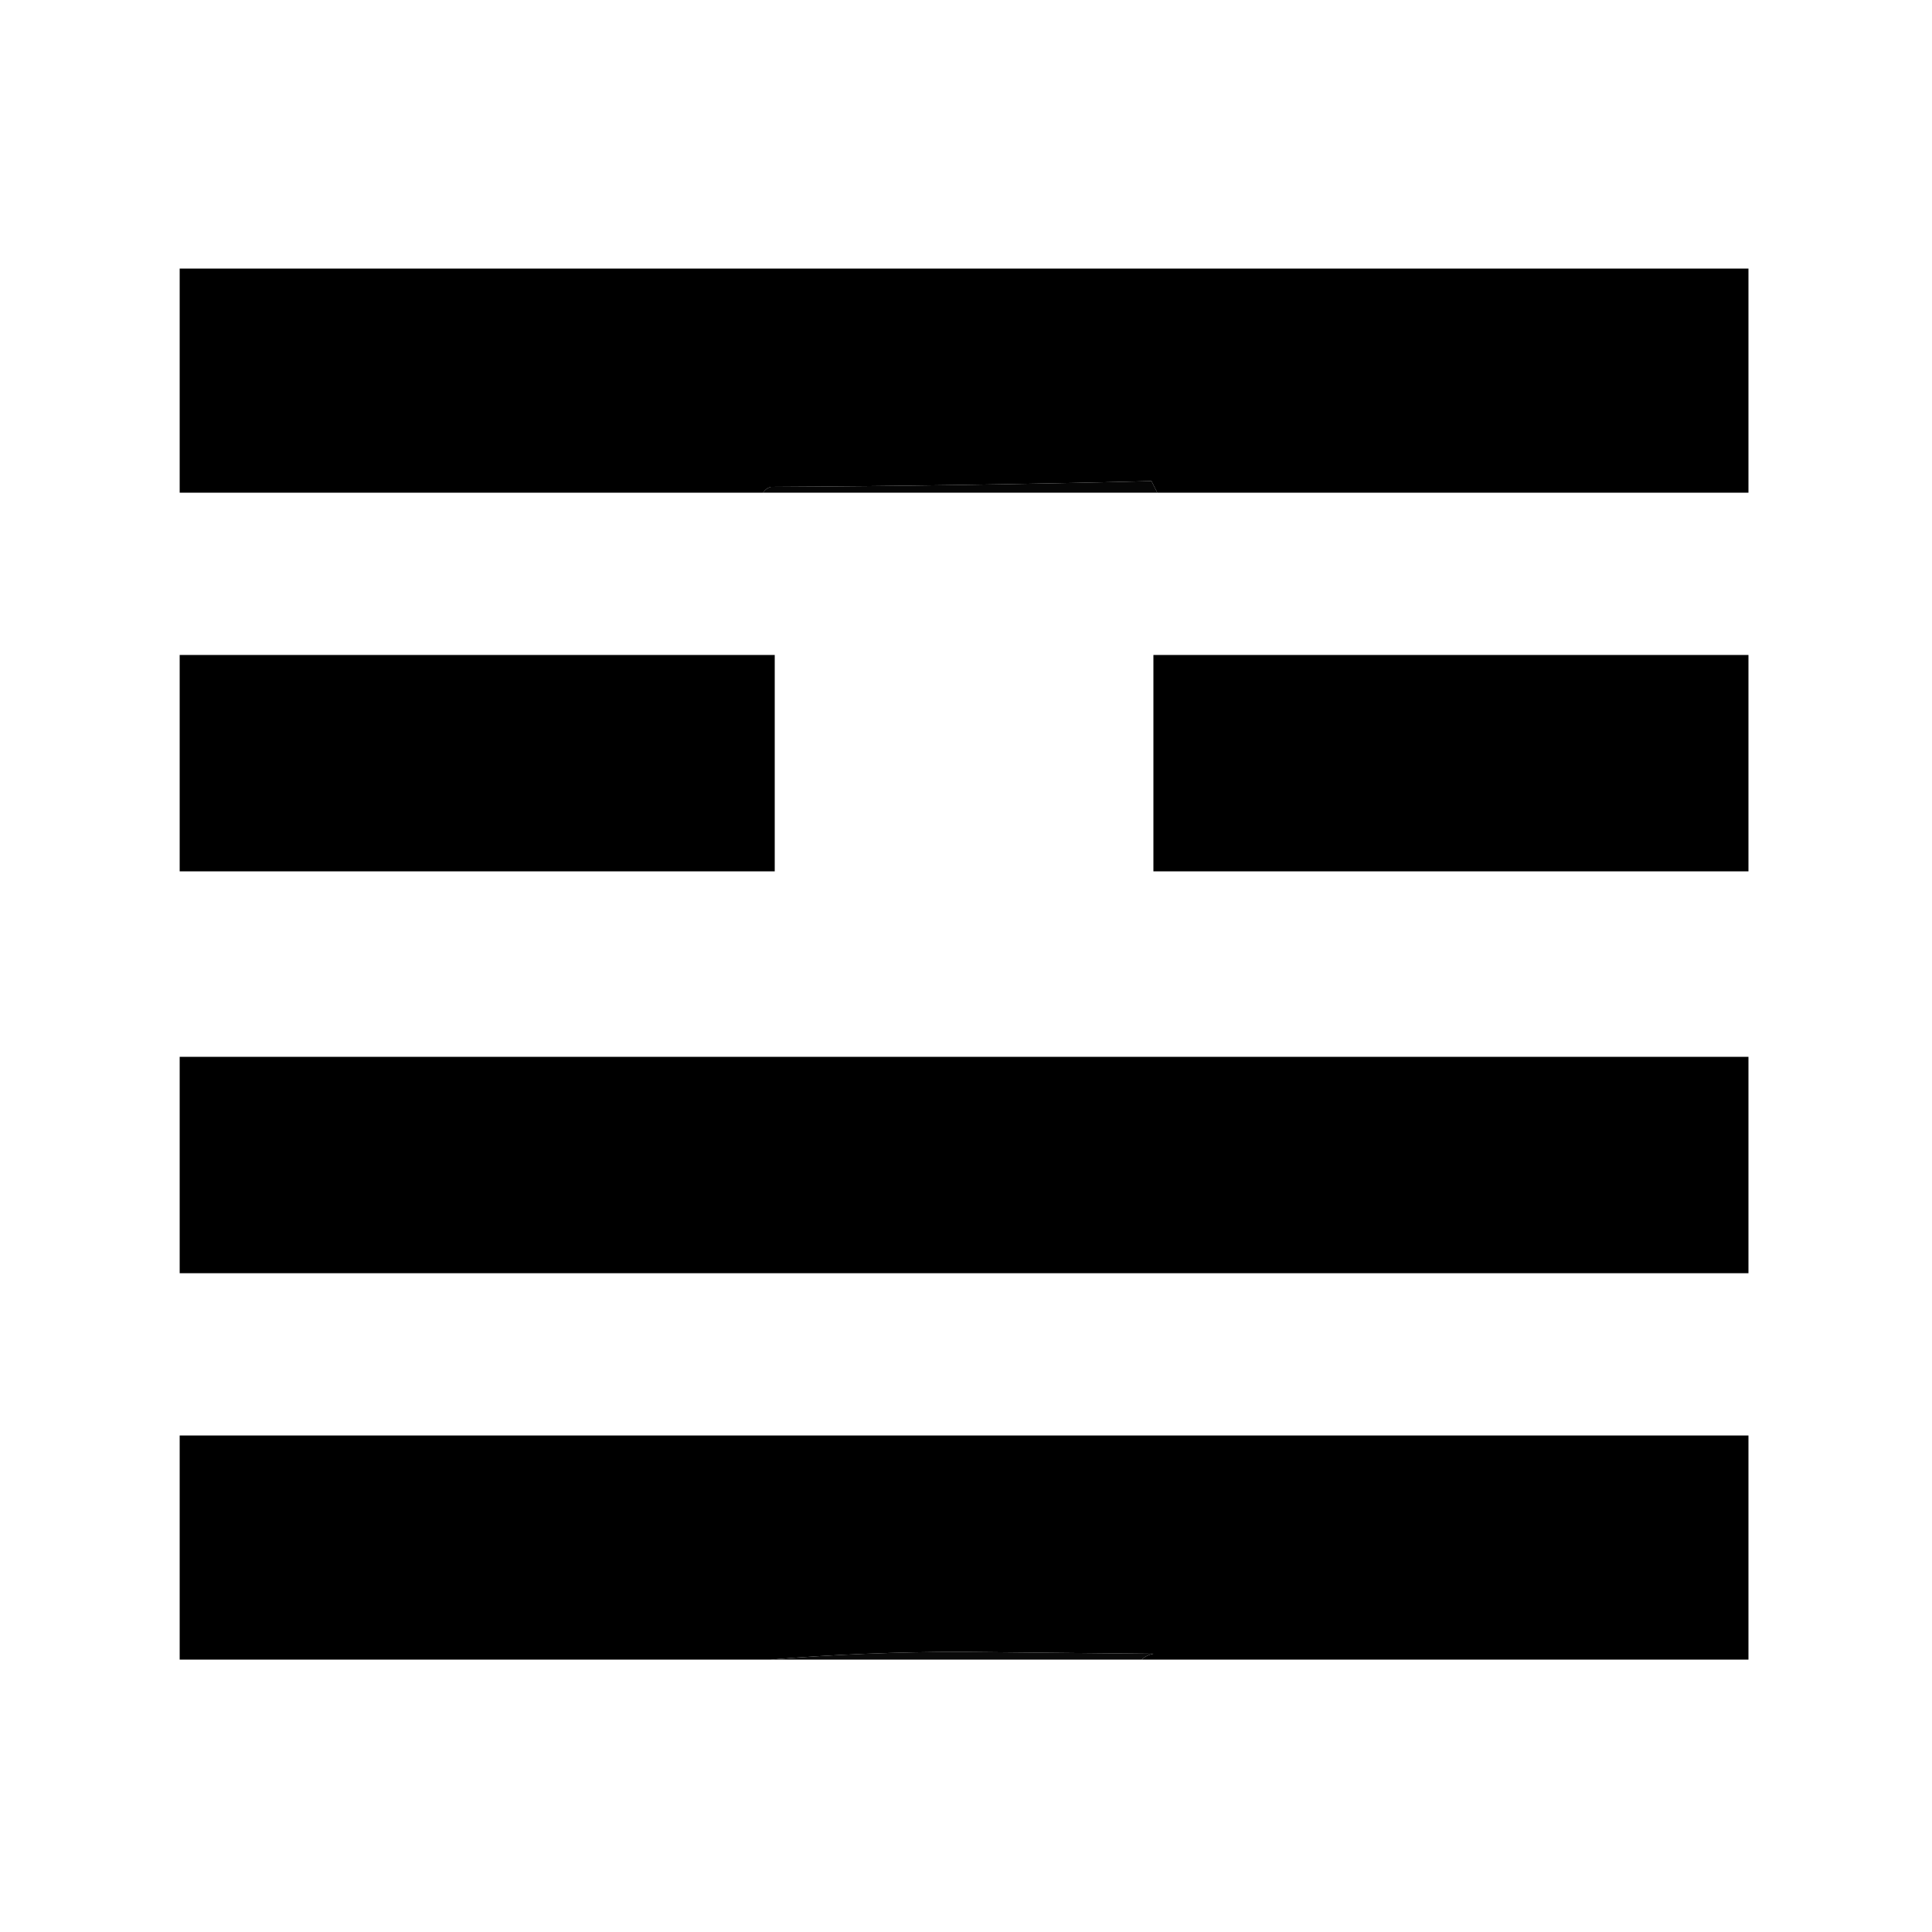
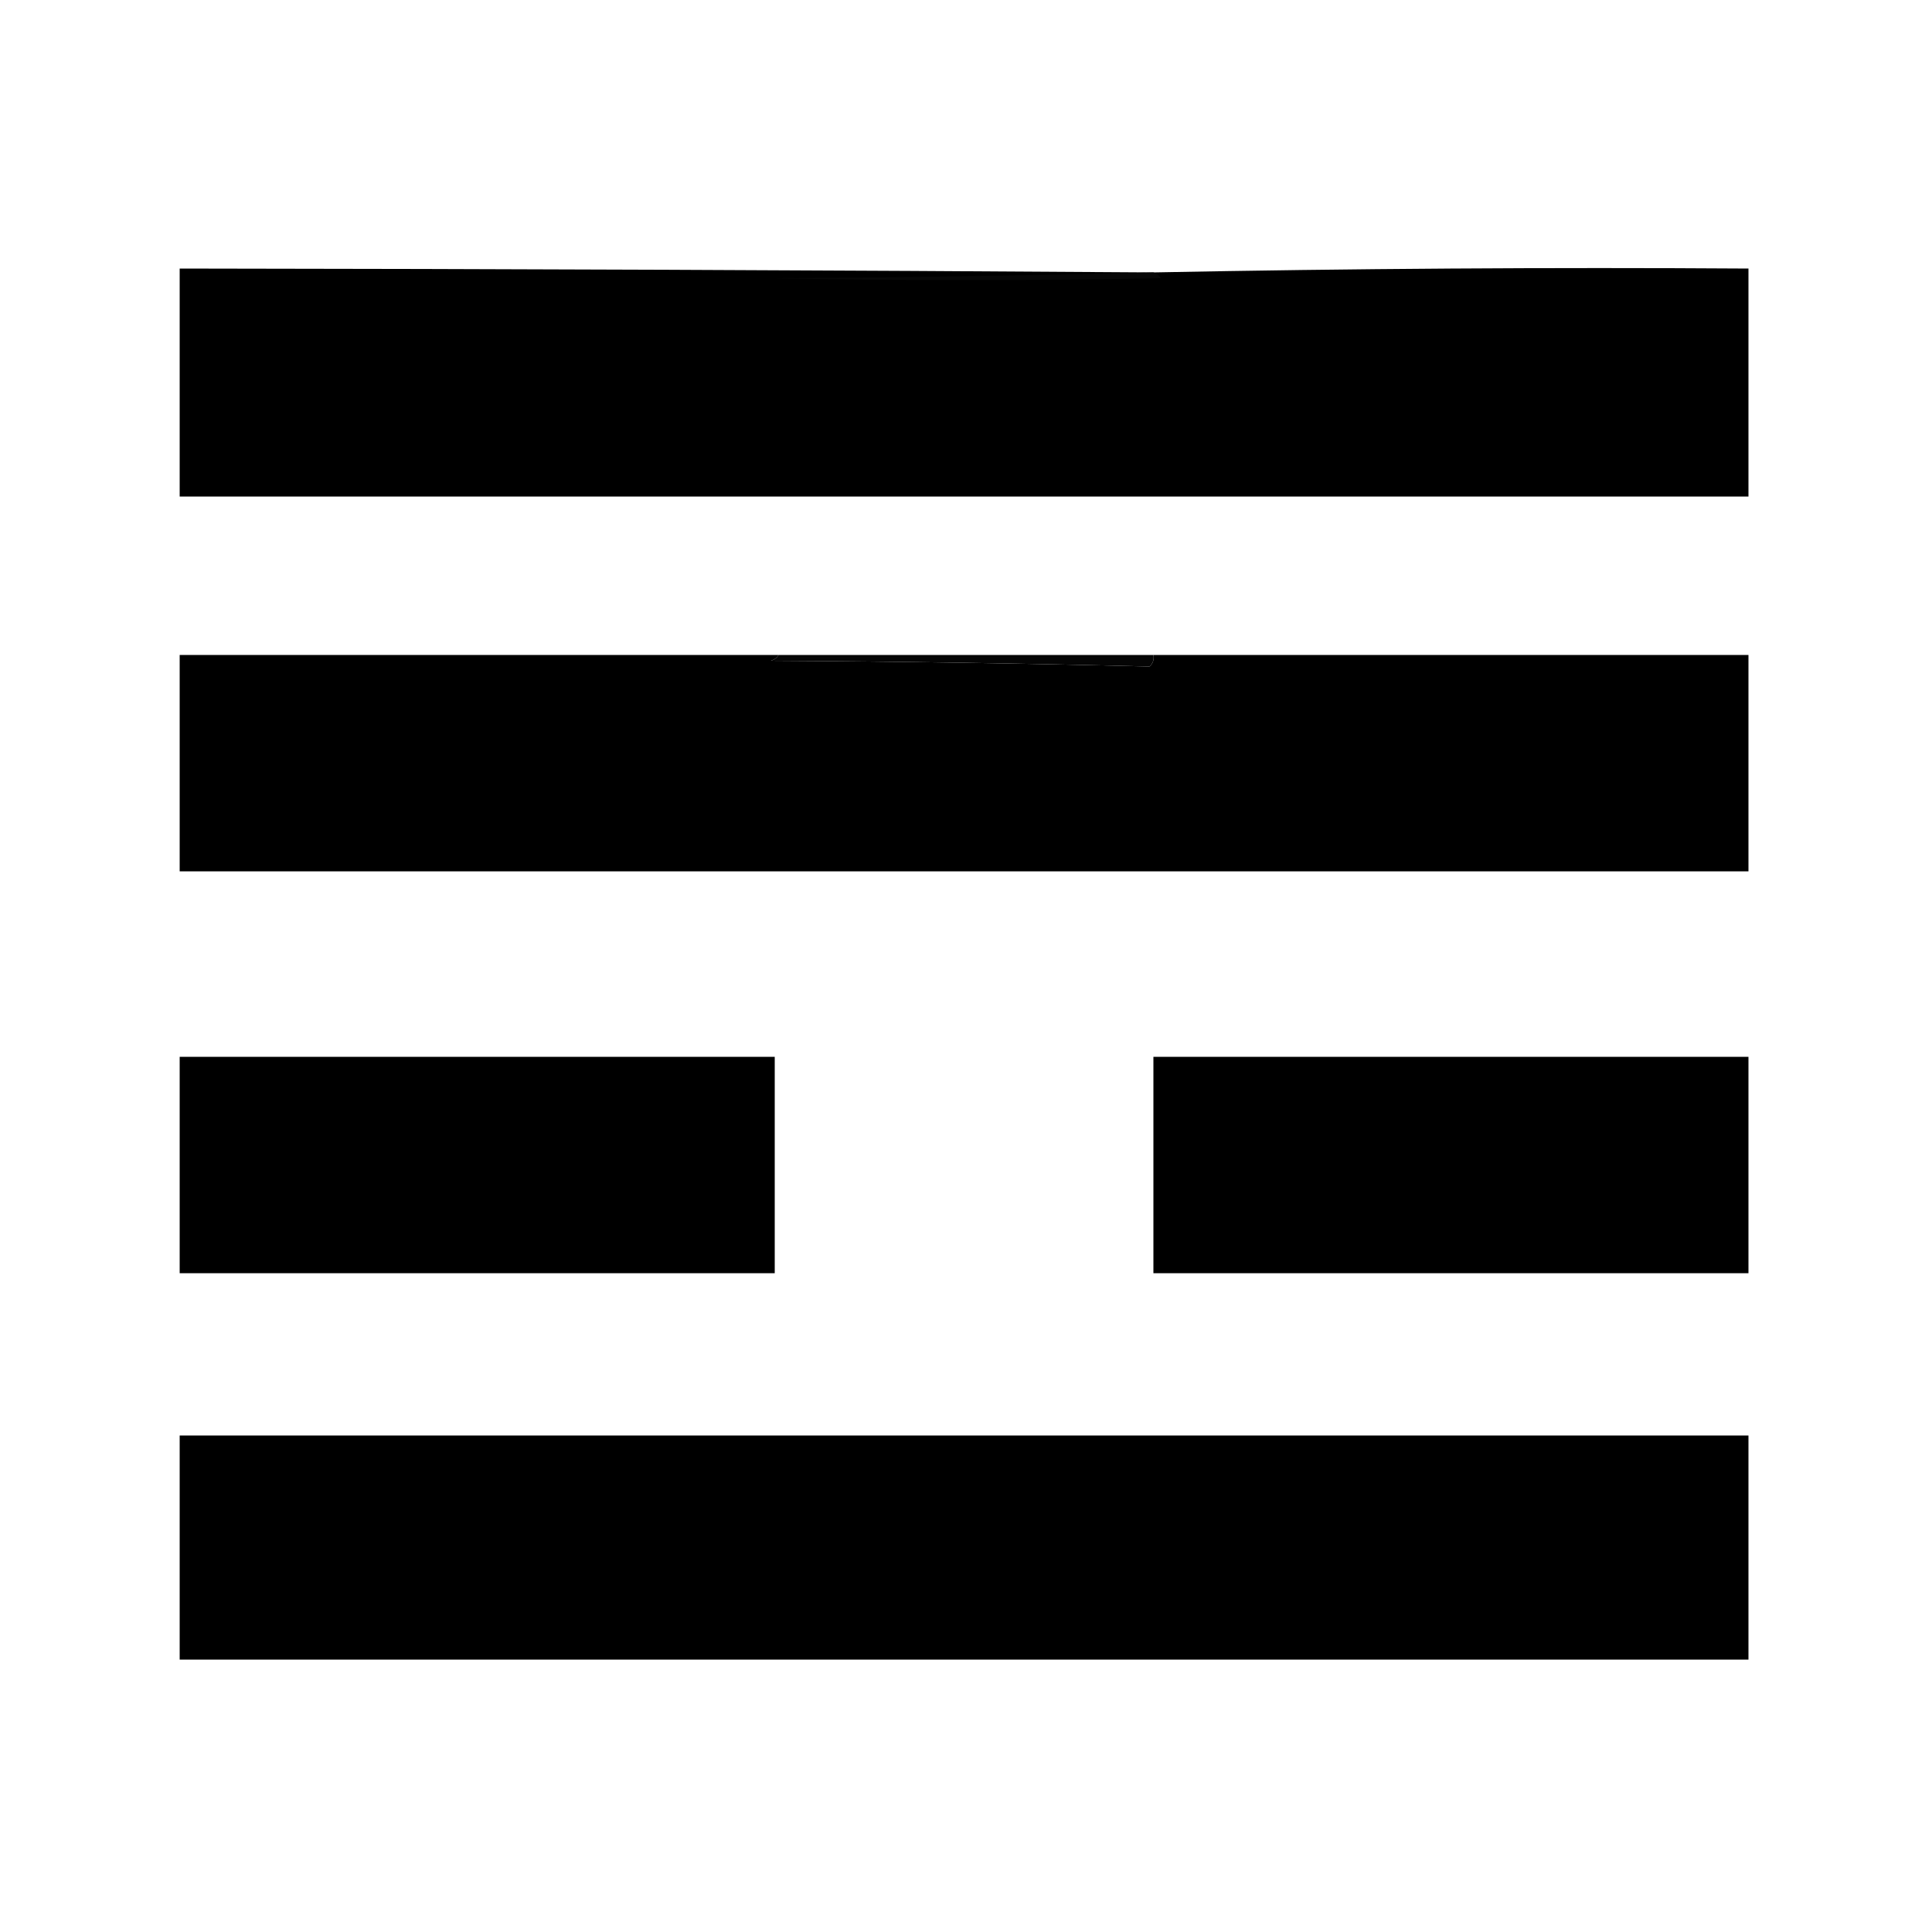
<svg xmlns="http://www.w3.org/2000/svg" version="1.1" width="500px" height="500px" style="shape-rendering:geometricPrecision; text-rendering:geometricPrecision; image-rendering:optimizeQuality; fill-rule:evenodd; clip-rule:evenodd">
  <g>
-     <path style="opacity:1" fill="#000000" d="M 299.5,127.5 C 299.013,126.527 298.513,125.527 298,124.5C 265.238,125.33 232.405,125.83 199.5,126C 198.584,126.278 197.918,126.778 197.5,127.5C 147.167,127.5 96.833,127.5 46.5,127.5C 46.5,108.167 46.5,88.833 46.5,69.5C 181.833,69.5 317.167,69.5 452.5,69.5C 452.5,88.833 452.5,108.167 452.5,127.5C 401.5,127.5 350.5,127.5 299.5,127.5 Z" />
+     <path style="opacity:1" fill="#000000" d="M 298.5,70.5 C 349.664,69.501 400.997,69.168 452.5,69.5C 452.5,89.167 452.5,108.833 452.5,128.5C 317.167,128.5 181.833,128.5 46.5,128.5C 46.5,108.833 46.5,89.167 46.5,69.5C 130.501,69.591 214.501,69.924 298.5,70.5 Z" />
  </g>
  <g>
-     <path style="opacity:1" fill="#060606" d="M 299.5,127.5 C 265.5,127.5 231.5,127.5 197.5,127.5C 197.918,126.778 198.584,126.278 199.5,126C 232.405,125.83 265.238,125.33 298,124.5C 298.513,125.527 299.013,126.527 299.5,127.5 Z" />
+     <path style="opacity:1" fill="#070707" d="M 298.5,70.5 C 299.289,70.783 299.956,71.283 300.5,72C 266.833,72.667 233.167,72.667 199.5,72C 232.669,71.832 265.669,71.332 298.5,70.5 Z" />
  </g>
  <g>
-     <path style="opacity:1" fill="#000000" d="M 46.5,169.5 C 97.833,169.5 149.167,169.5 200.5,169.5C 200.5,188.167 200.5,206.833 200.5,225.5C 149.167,225.5 97.833,225.5 46.5,225.5C 46.5,206.833 46.5,188.167 46.5,169.5 Z" />
+     <path style="opacity:1" fill="#000000" d="M 201.5,169.5 C 201.082,170.222 200.416,170.722 199.5,171C 232.208,171.174 264.875,171.674 297.5,172.5C 298.386,171.675 298.719,170.675 298.5,169.5C 349.833,169.5 401.167,169.5 452.5,169.5C 452.5,188.167 452.5,206.833 452.5,225.5C 317.167,225.5 181.833,225.5 46.5,225.5C 46.5,206.833 46.5,188.167 46.5,169.5C 98.167,169.5 149.833,169.5 201.5,169.5 Z" />
  </g>
  <g>
-     <path style="opacity:1" fill="#000000" d="M 298.5,169.5 C 349.833,169.5 401.167,169.5 452.5,169.5C 452.5,188.167 452.5,206.833 452.5,225.5C 401.167,225.5 349.833,225.5 298.5,225.5C 298.5,206.833 298.5,188.167 298.5,169.5 Z" />
+     <path style="opacity:1" fill="#050505" d="M 201.5,169.5 C 233.833,169.5 266.167,169.5 298.5,169.5C 298.719,170.675 298.386,171.675 297.5,172.5C 264.875,171.674 232.208,171.174 199.5,171C 200.416,170.722 201.082,170.222 201.5,169.5 Z" />
  </g>
  <g>
-     <path style="opacity:1" fill="#000000" d="M 46.5,273.5 C 181.833,273.5 317.167,273.5 452.5,273.5C 452.5,292.167 452.5,310.833 452.5,329.5C 317.167,329.5 181.833,329.5 46.5,329.5C 46.5,310.833 46.5,292.167 46.5,273.5 Z" />
+     <path style="opacity:1" fill="#000000" d="M 46.5,273.5 C 97.833,273.5 149.167,273.5 200.5,273.5C 200.5,292.167 200.5,310.833 200.5,329.5C 149.167,329.5 97.833,329.5 46.5,329.5C 46.5,310.833 46.5,292.167 46.5,273.5 Z" />
  </g>
  <g>
-     <path style="opacity:1" fill="#000000" d="M 295.5,429.5 C 296.263,428.732 297.263,428.232 298.5,428C 282,427.833 265.5,427.667 249,427.5C 232.153,427.5 215.653,428.167 199.5,429.5C 148.5,429.5 97.5,429.5 46.5,429.5C 46.5,410.167 46.5,390.833 46.5,371.5C 181.833,371.5 317.167,371.5 452.5,371.5C 452.5,390.833 452.5,410.167 452.5,429.5C 400.167,429.5 347.833,429.5 295.5,429.5 Z" />
+     <path style="opacity:1" fill="#000000" d="M 298.5,273.5 C 349.833,273.5 401.167,273.5 452.5,273.5C 452.5,292.167 452.5,310.833 452.5,329.5C 401.167,329.5 349.833,329.5 298.5,329.5C 298.5,310.833 298.5,292.167 298.5,273.5 Z" />
  </g>
  <g>
-     <path style="opacity:1" fill="#0a0a0a" d="M 295.5,429.5 C 263.5,429.5 231.5,429.5 199.5,429.5C 215.653,428.167 232.153,427.5 249,427.5C 265.5,427.667 282,427.833 298.5,428C 297.263,428.232 296.263,428.732 295.5,429.5 Z" />
+     <path style="opacity:1" fill="#000000" d="M 46.5,371.5 C 181.833,371.5 317.167,371.5 452.5,371.5C 452.5,390.833 452.5,410.167 452.5,429.5C 317.167,429.5 181.833,429.5 46.5,429.5C 46.5,410.167 46.5,390.833 46.5,371.5 Z" />
  </g>
</svg>
